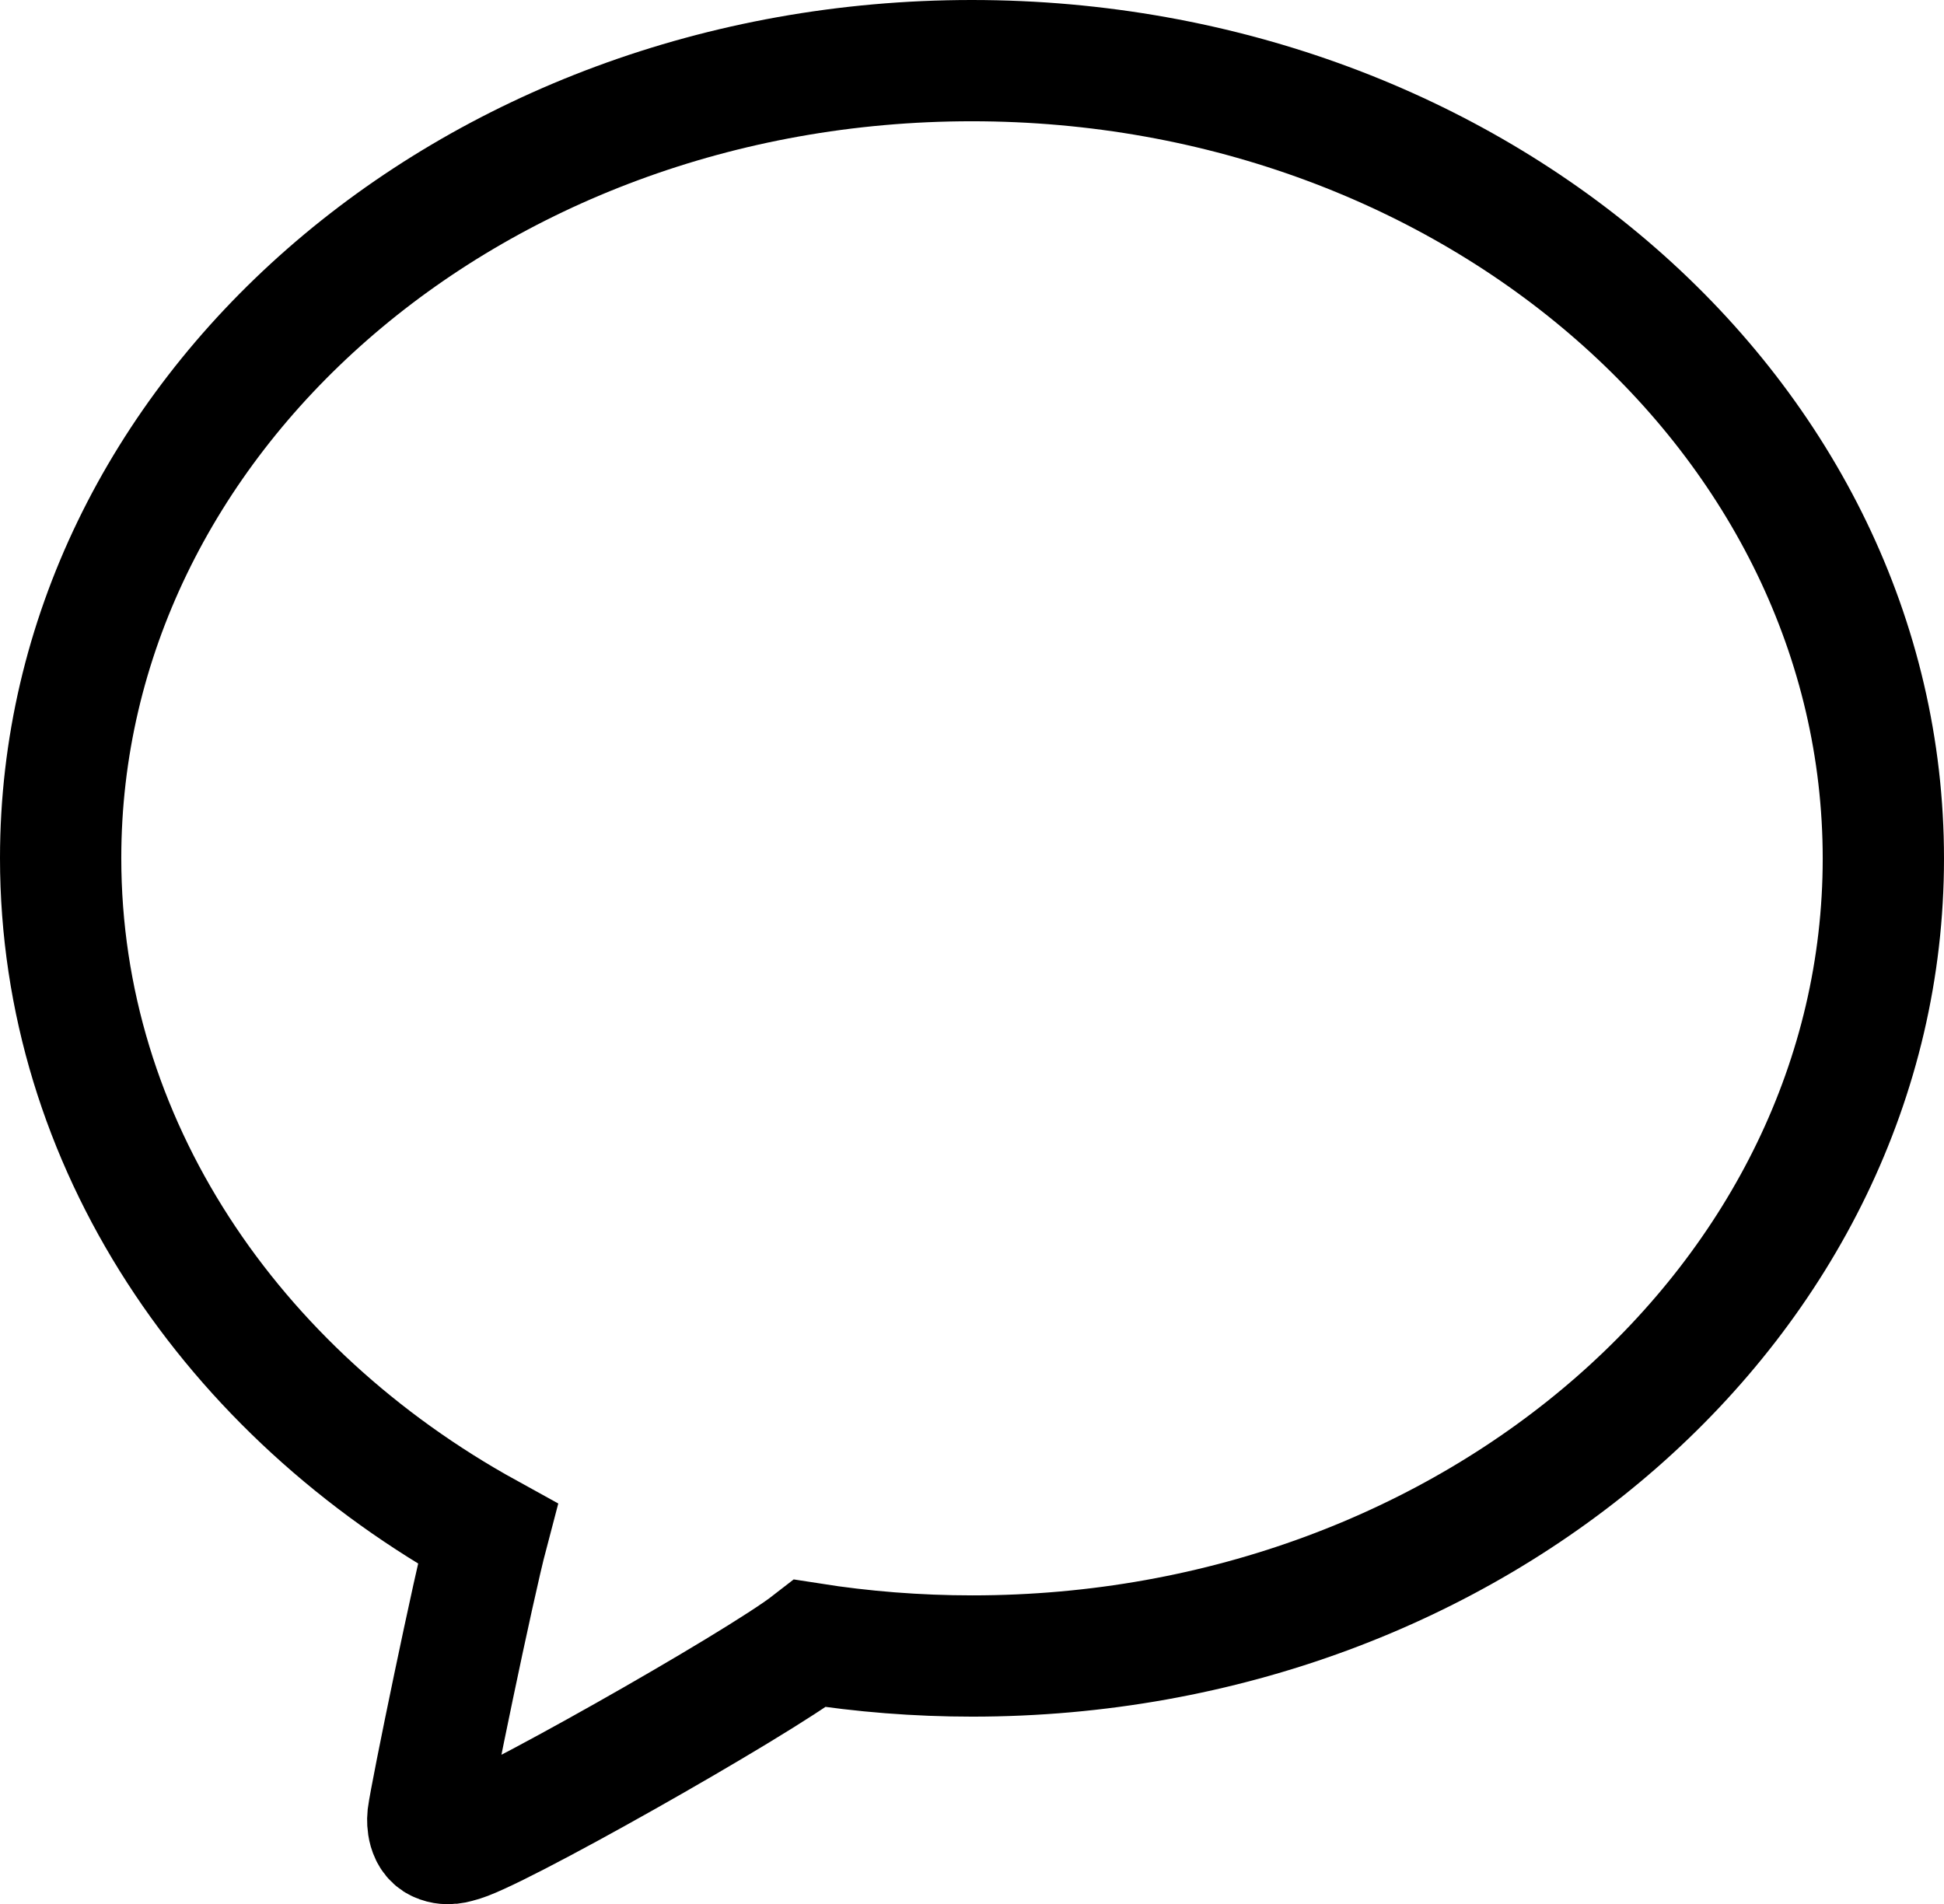
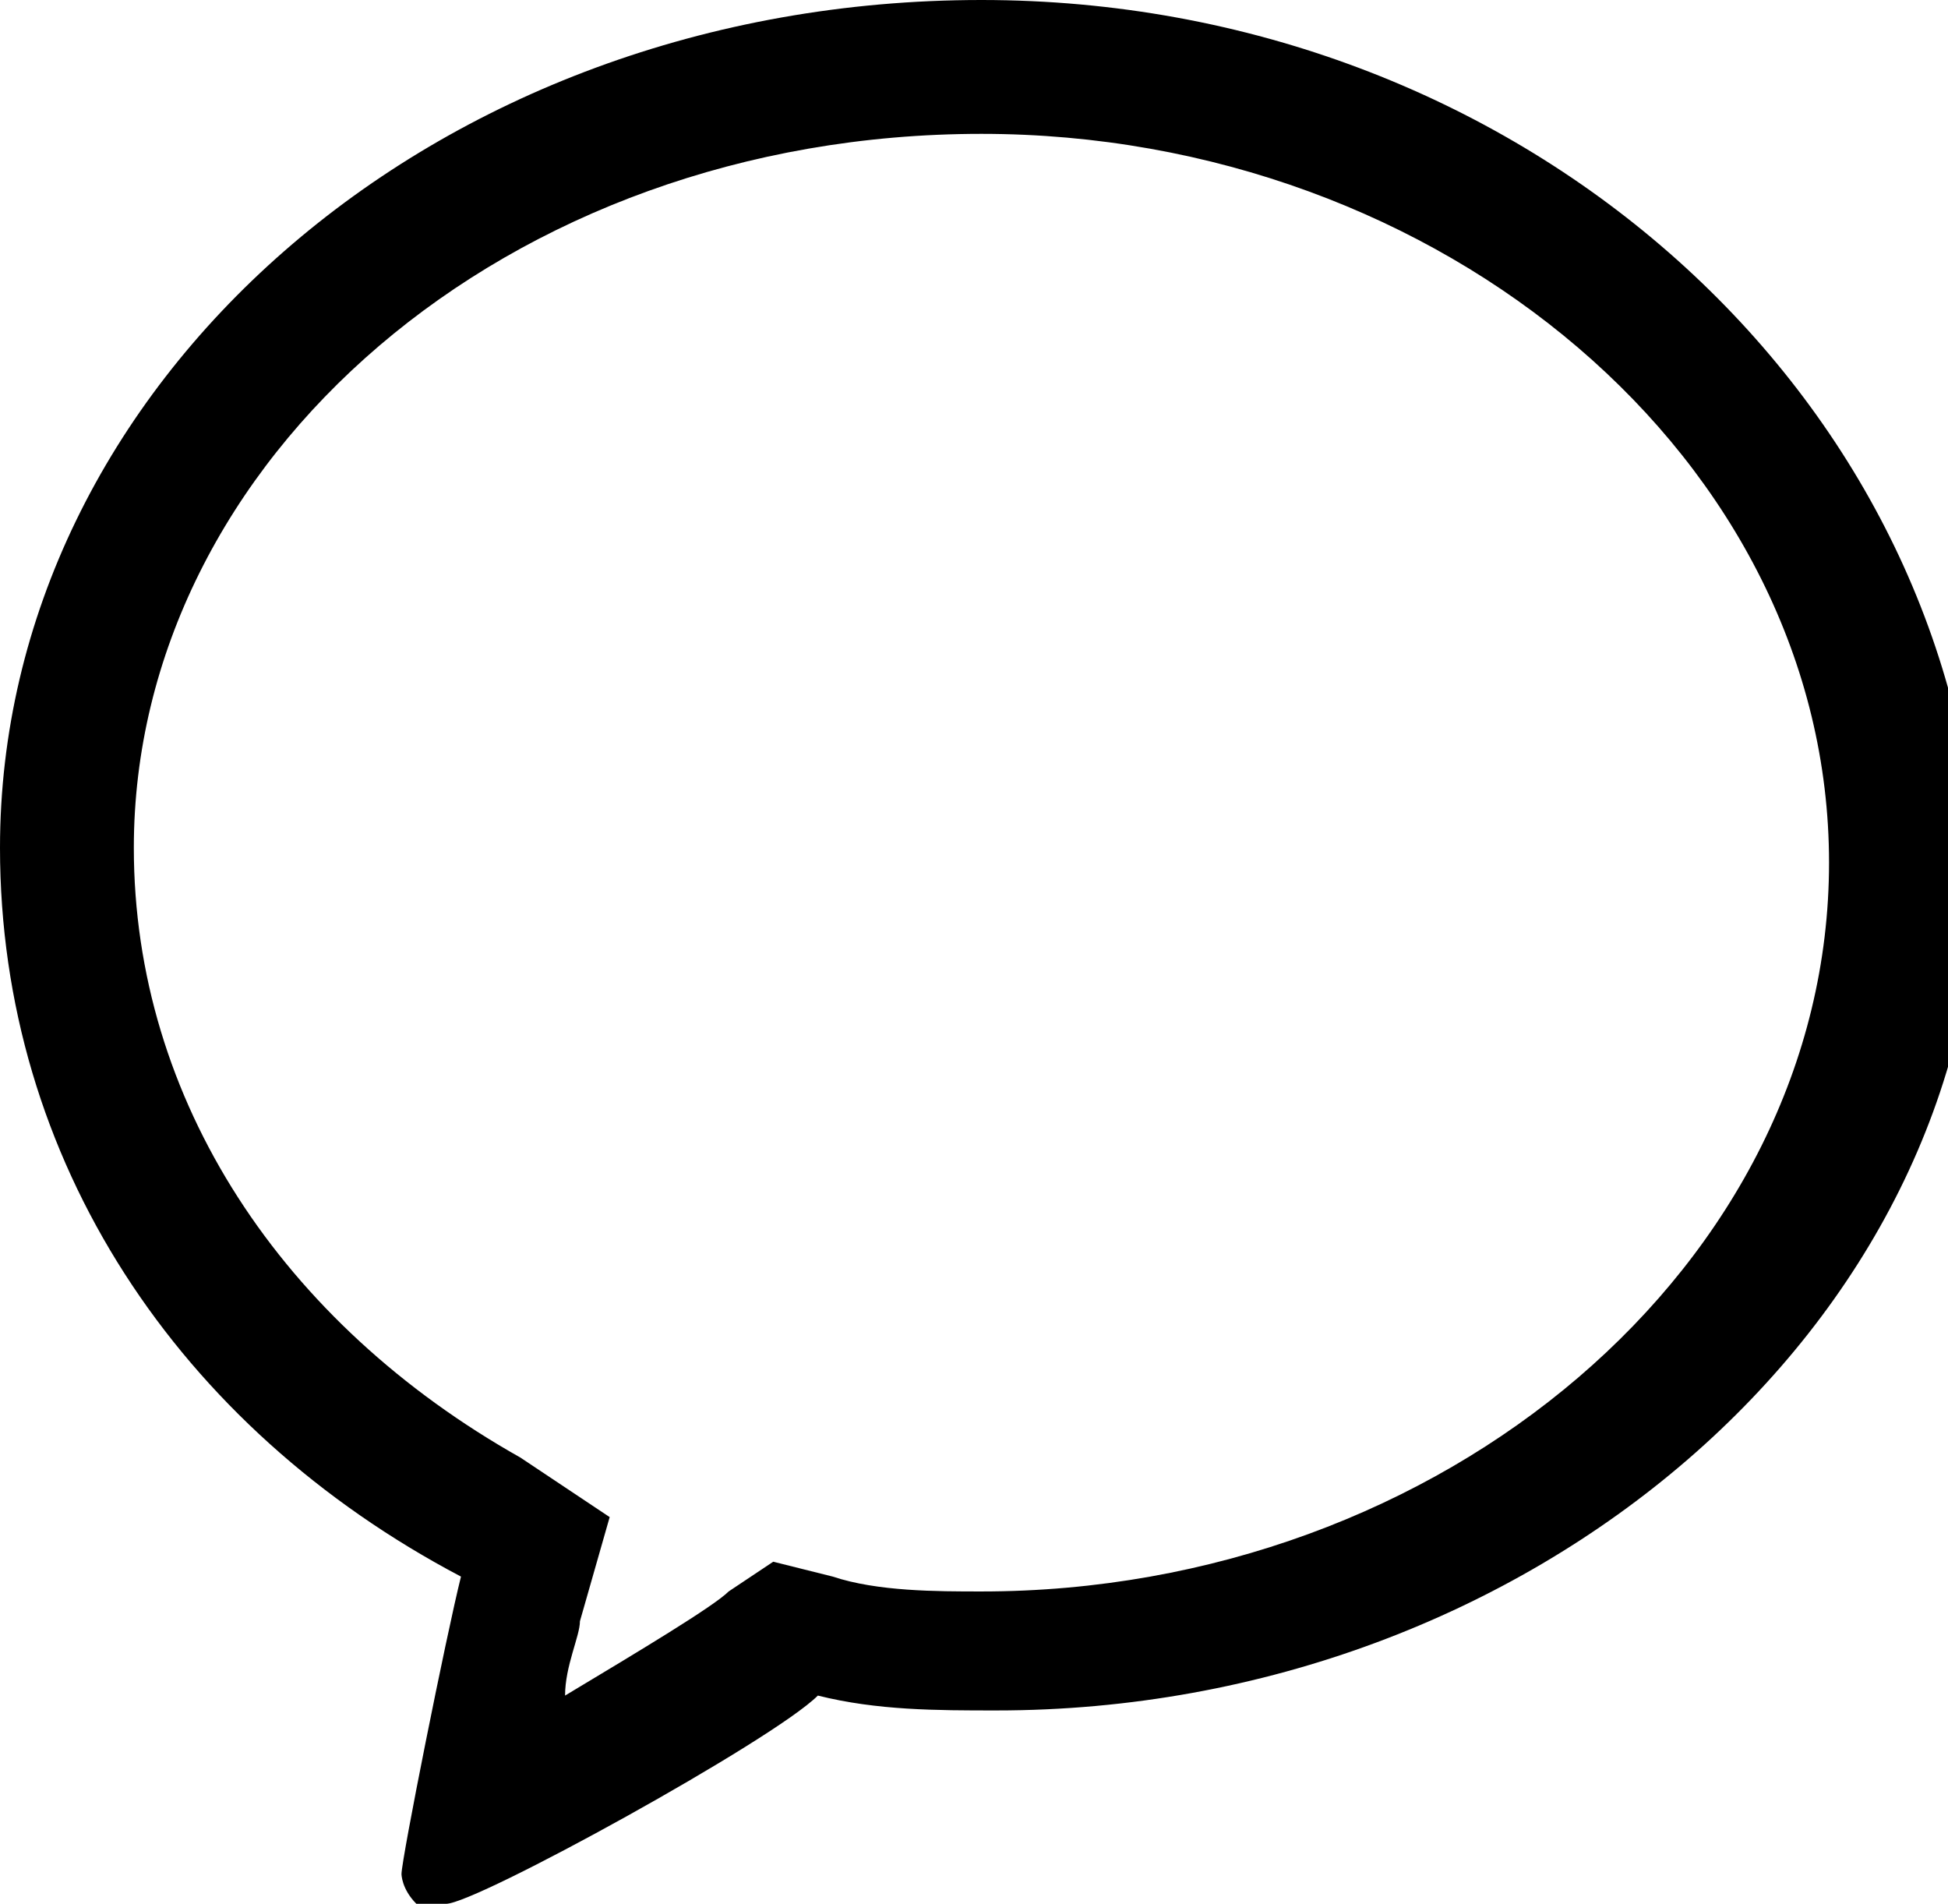
- <svg xmlns="http://www.w3.org/2000/svg" version="1.1" id="Layer_1" width="14px" x="0px" y="0px" viewBox="0 0 400.7 392.5" style="enable-background:new 0 0 400.7 392.5;" xml:space="preserve">
-   <style type="text/css">
- 	.st0{fill:none;stroke:#000000;stroke-width:25;stroke-miterlimit:10;}
- </style>
-   <path class="st0" d="M200.3,12.5C96.6,12.5,12.5,86.1,12.5,176.9c0,58.7,35.2,110.2,88,139.3c-2.9,11-11.7,53.6-12.3,58.3  c0,0-0.4,3.5,1.7,4.9c2.1,1.3,4.5,0.3,4.5,0.3c5.9-0.9,61.8-32.5,72.6-40.9c10.8,1.7,22,2.6,33.4,2.6  c103.7,0,187.8-73.6,187.8-164.4C388.2,86.1,304.1,12.5,200.3,12.5L200.3,12.5z" />
+ <svg xmlns="http://www.w3.org/2000/svg" version="1.1" id="Layer_1" x="0px" y="0px" viewBox="0 0 13.1 12.8" style="enable-background:new 0 0 13.1 12.8;" xml:space="preserve">
+   <g>
+     <path d="M6.6,0.9c3.1,0,5.7,2.2,5.7,4.9c0,2.7-2.6,4.9-5.7,4.9c-0.3,0-0.7,0-1-0.1l-0.4-0.1l-0.3,0.2c-0.1,0.1-0.6,0.4-1.1,0.7   c0-0.2,0.1-0.4,0.1-0.5l0.2-0.7L3.5,9.8C1.9,8.9,0.9,7.4,0.9,5.7C0.9,3.1,3.4,0.9,6.6,0.9 M6.6,0C2.9,0,0,2.6,0,5.7   c0,2.1,1.2,3.9,3.1,4.9c-0.1,0.4-0.4,1.9-0.4,2c0,0,0,0.1,0.1,0.2c0,0,0.1,0,0.1,0c0,0,0.1,0,0.1,0c0.2,0,2.2-1.1,2.5-1.4   c0.4,0.1,0.8,0.1,1.2,0.1c3.6,0,6.6-2.6,6.6-5.7C13.1,2.6,10.2,0,6.6,0L6.6,0z" />
+   </g>
</svg>
